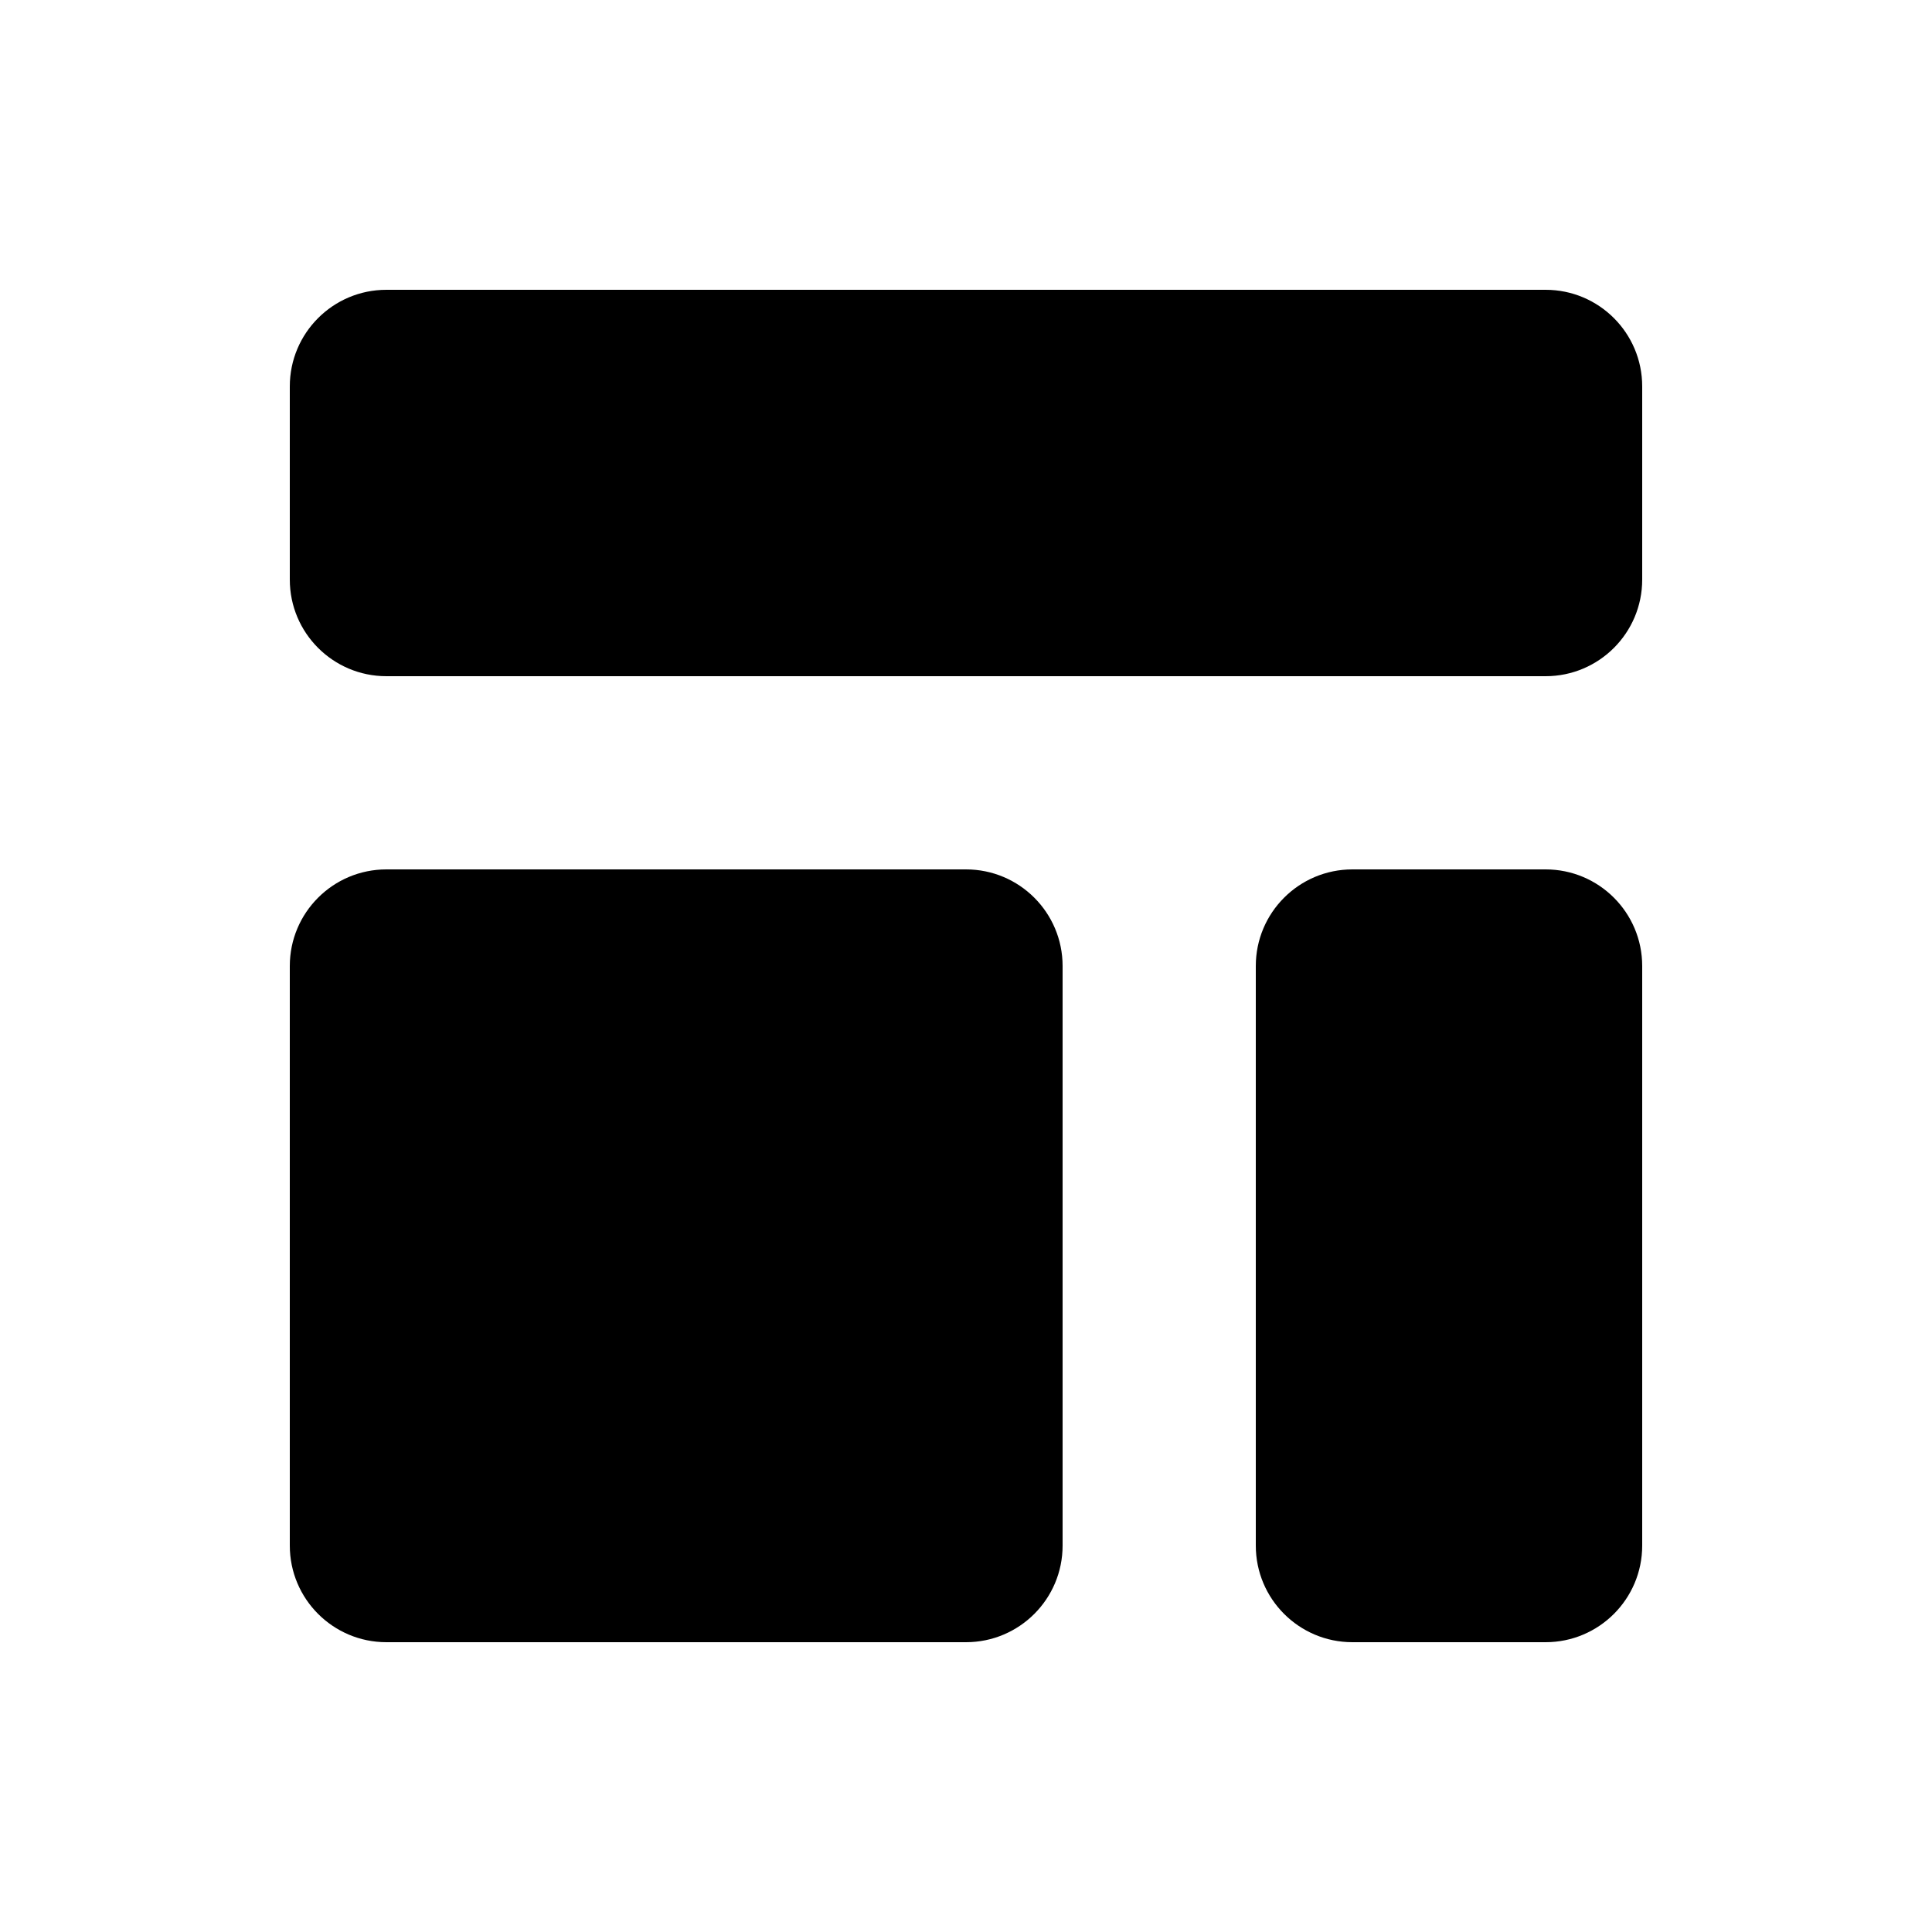
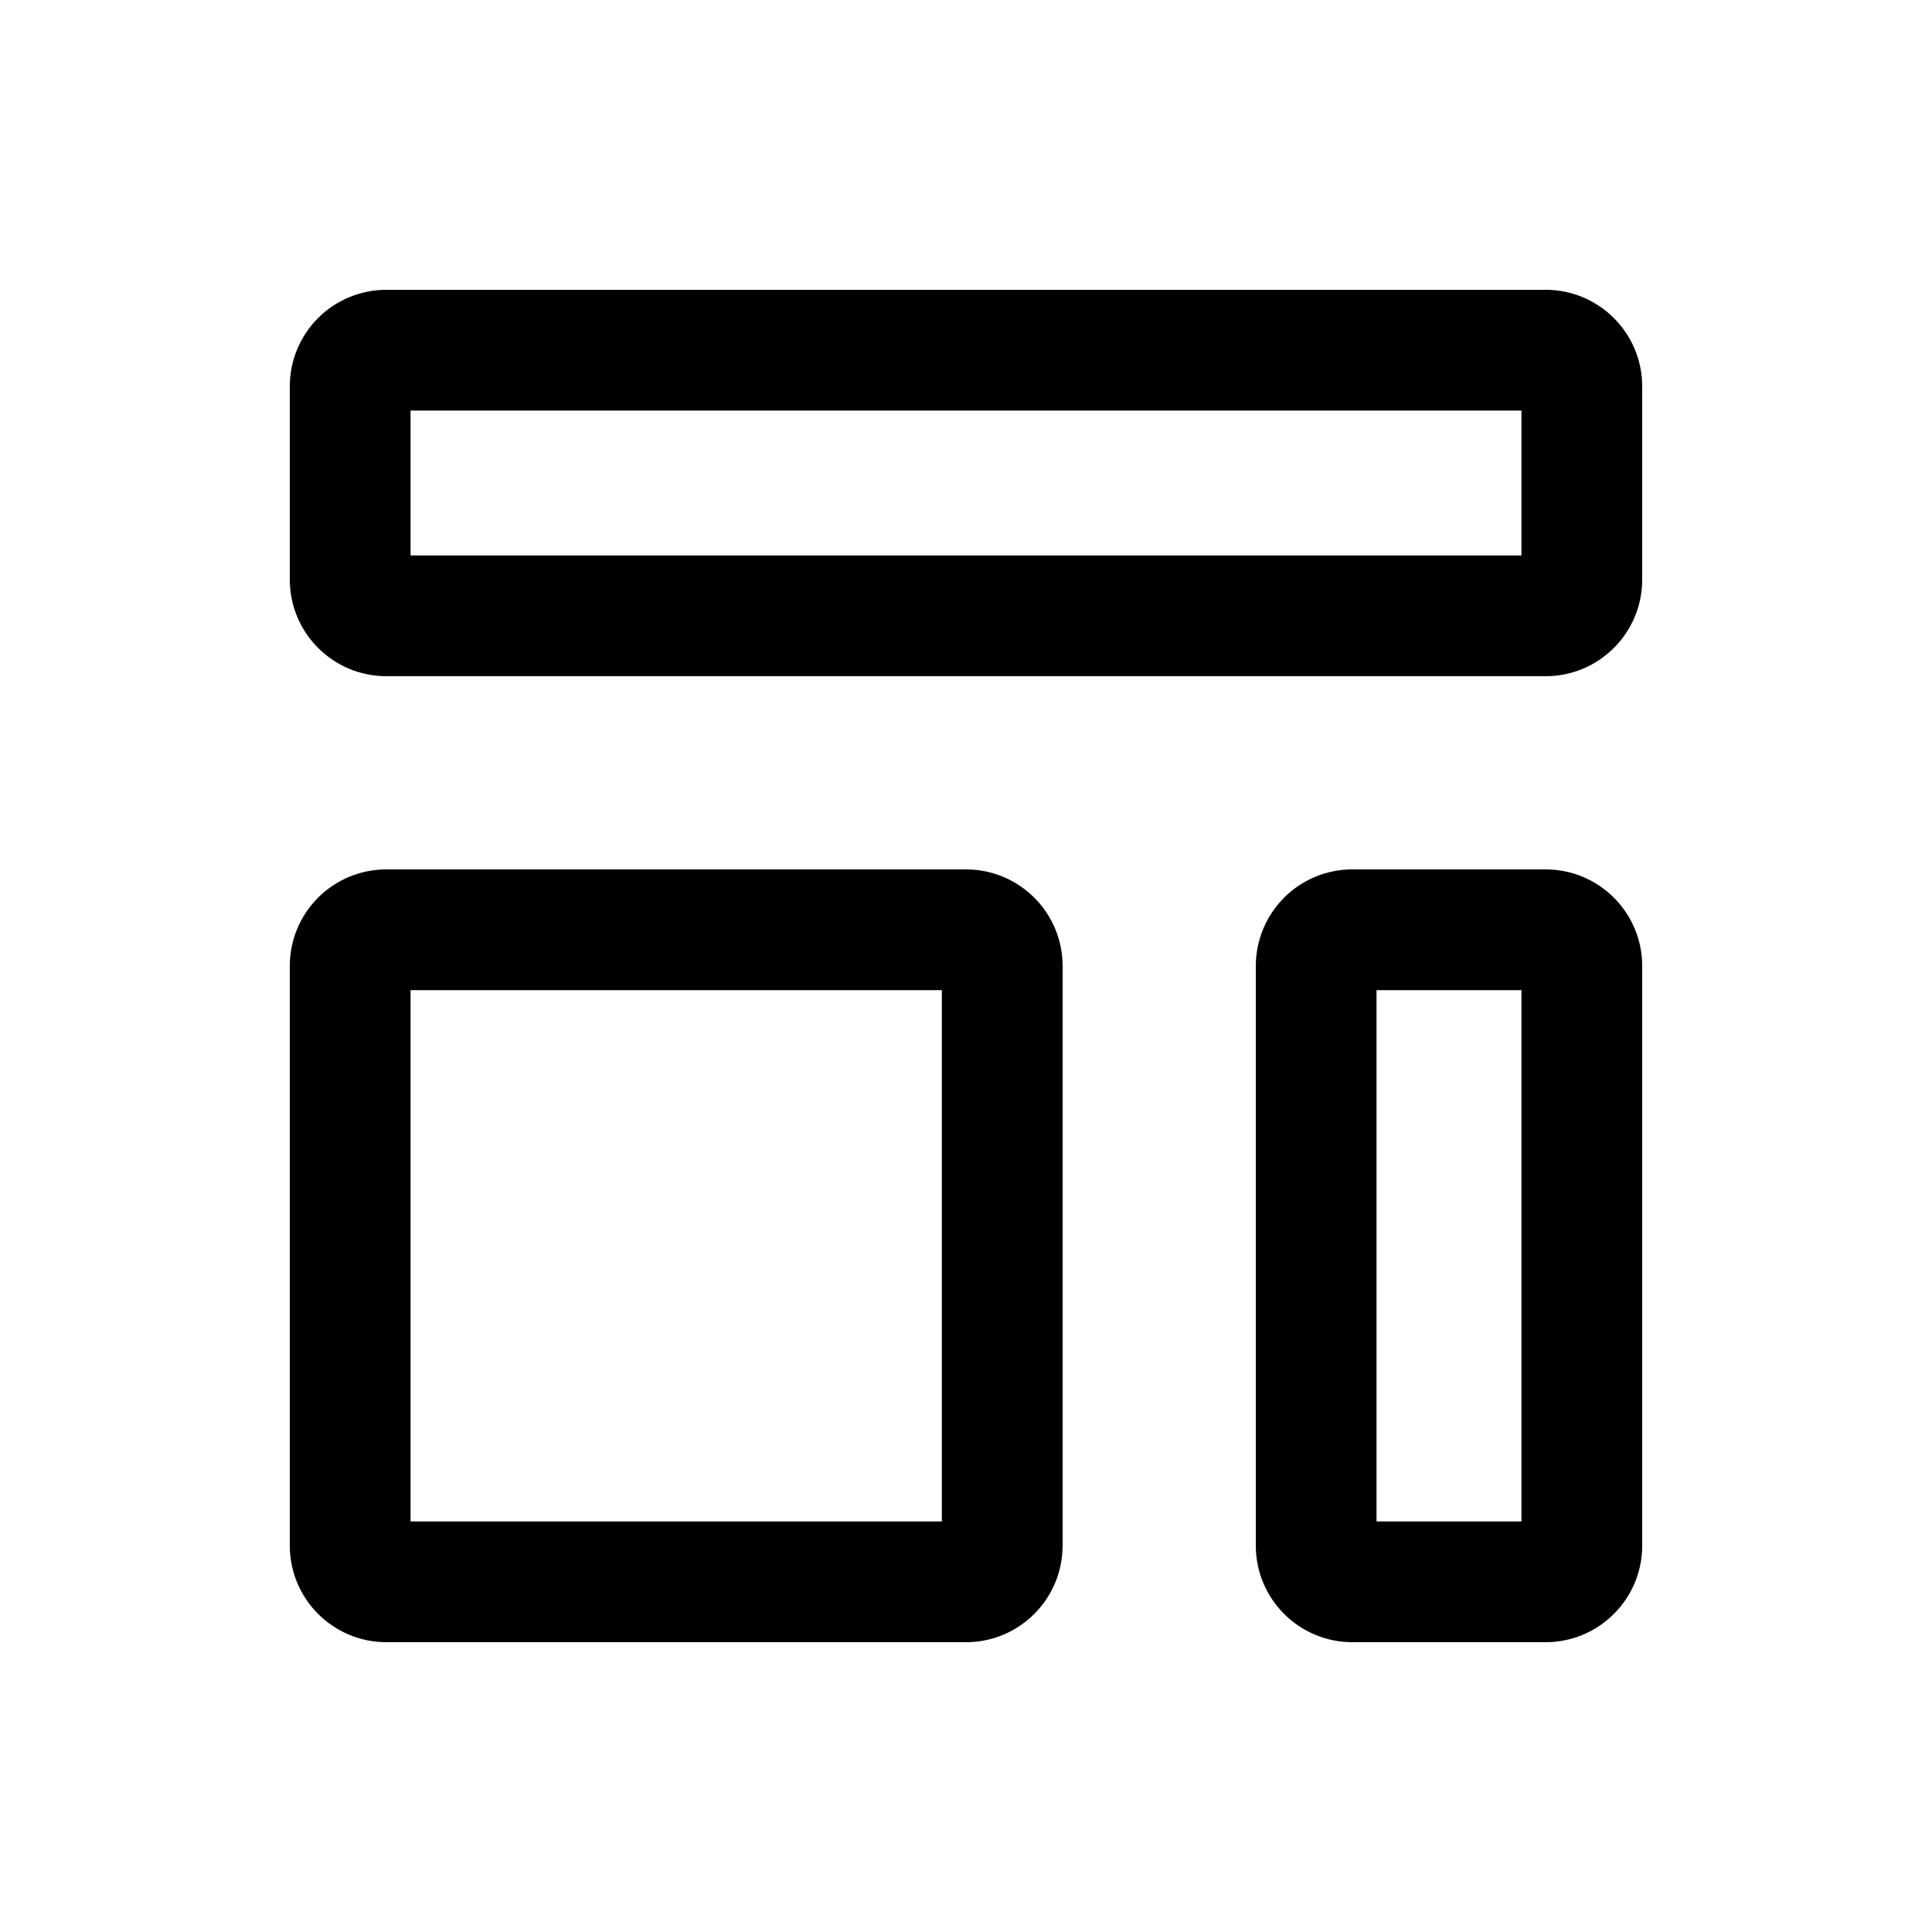
<svg xmlns="http://www.w3.org/2000/svg" width="24" height="24" fill="currentColor" viewBox="0 0 24 24">
-   <path d="M3.6 4.8a1.2 1.2 0 011.2-1.2h14.4a1.2 1.2 0 011.2 1.2v2.4a1.2 1.2 0 01-1.2 1.2H4.8a1.2 1.2 0 01-1.2-1.2V4.8zM3.6 12a1.2 1.2 0 011.2-1.2H12a1.2 1.2 0 011.2 1.2v7.2a1.2 1.2 0 01-1.2 1.2H4.8a1.2 1.2 0 01-1.2-1.2V12zM16.8 10.8a1.2 1.2 0 00-1.2 1.2v7.2a1.2 1.2 0 001.2 1.2h2.4a1.2 1.2 0 001.2-1.2V12a1.2 1.2 0 00-1.2-1.2h-2.4z" />
+   <path fill-rule="evenodd" d="M5.1 5.1v1.8h13.8V5.1H5.1ZM3.951 3.951A1.2 1.2 0 0 0 3.6 4.8v2.4a1.2 1.2 0 0 0 1.2 1.2h14.4a1.2 1.2 0 0 0 1.2-1.2V4.8a1.2 1.2 0 0 0-1.2-1.2H4.8a1.2 1.2 0 0 0-.849.351ZM5.1 12.3v6.6h6.6v-6.6H5.1Zm-1.149-1.149A1.2 1.2 0 0 0 3.6 12v7.2a1.2 1.2 0 0 0 1.2 1.2H12a1.2 1.2 0 0 0 1.2-1.2V12a1.2 1.2 0 0 0-1.2-1.2H4.8a1.2 1.2 0 0 0-.849.351ZM17.1 12.3v6.6h1.8v-6.6h-1.8Zm-1.149-1.149a1.2 1.2 0 0 1 .849-.351h2.4a1.2 1.2 0 0 1 1.2 1.2v7.2a1.2 1.2 0 0 1-1.2 1.2h-2.4a1.2 1.2 0 0 1-1.2-1.2V12a1.2 1.2 0 0 1 .351-.848Z" clip-rule="evenodd" />
</svg>
